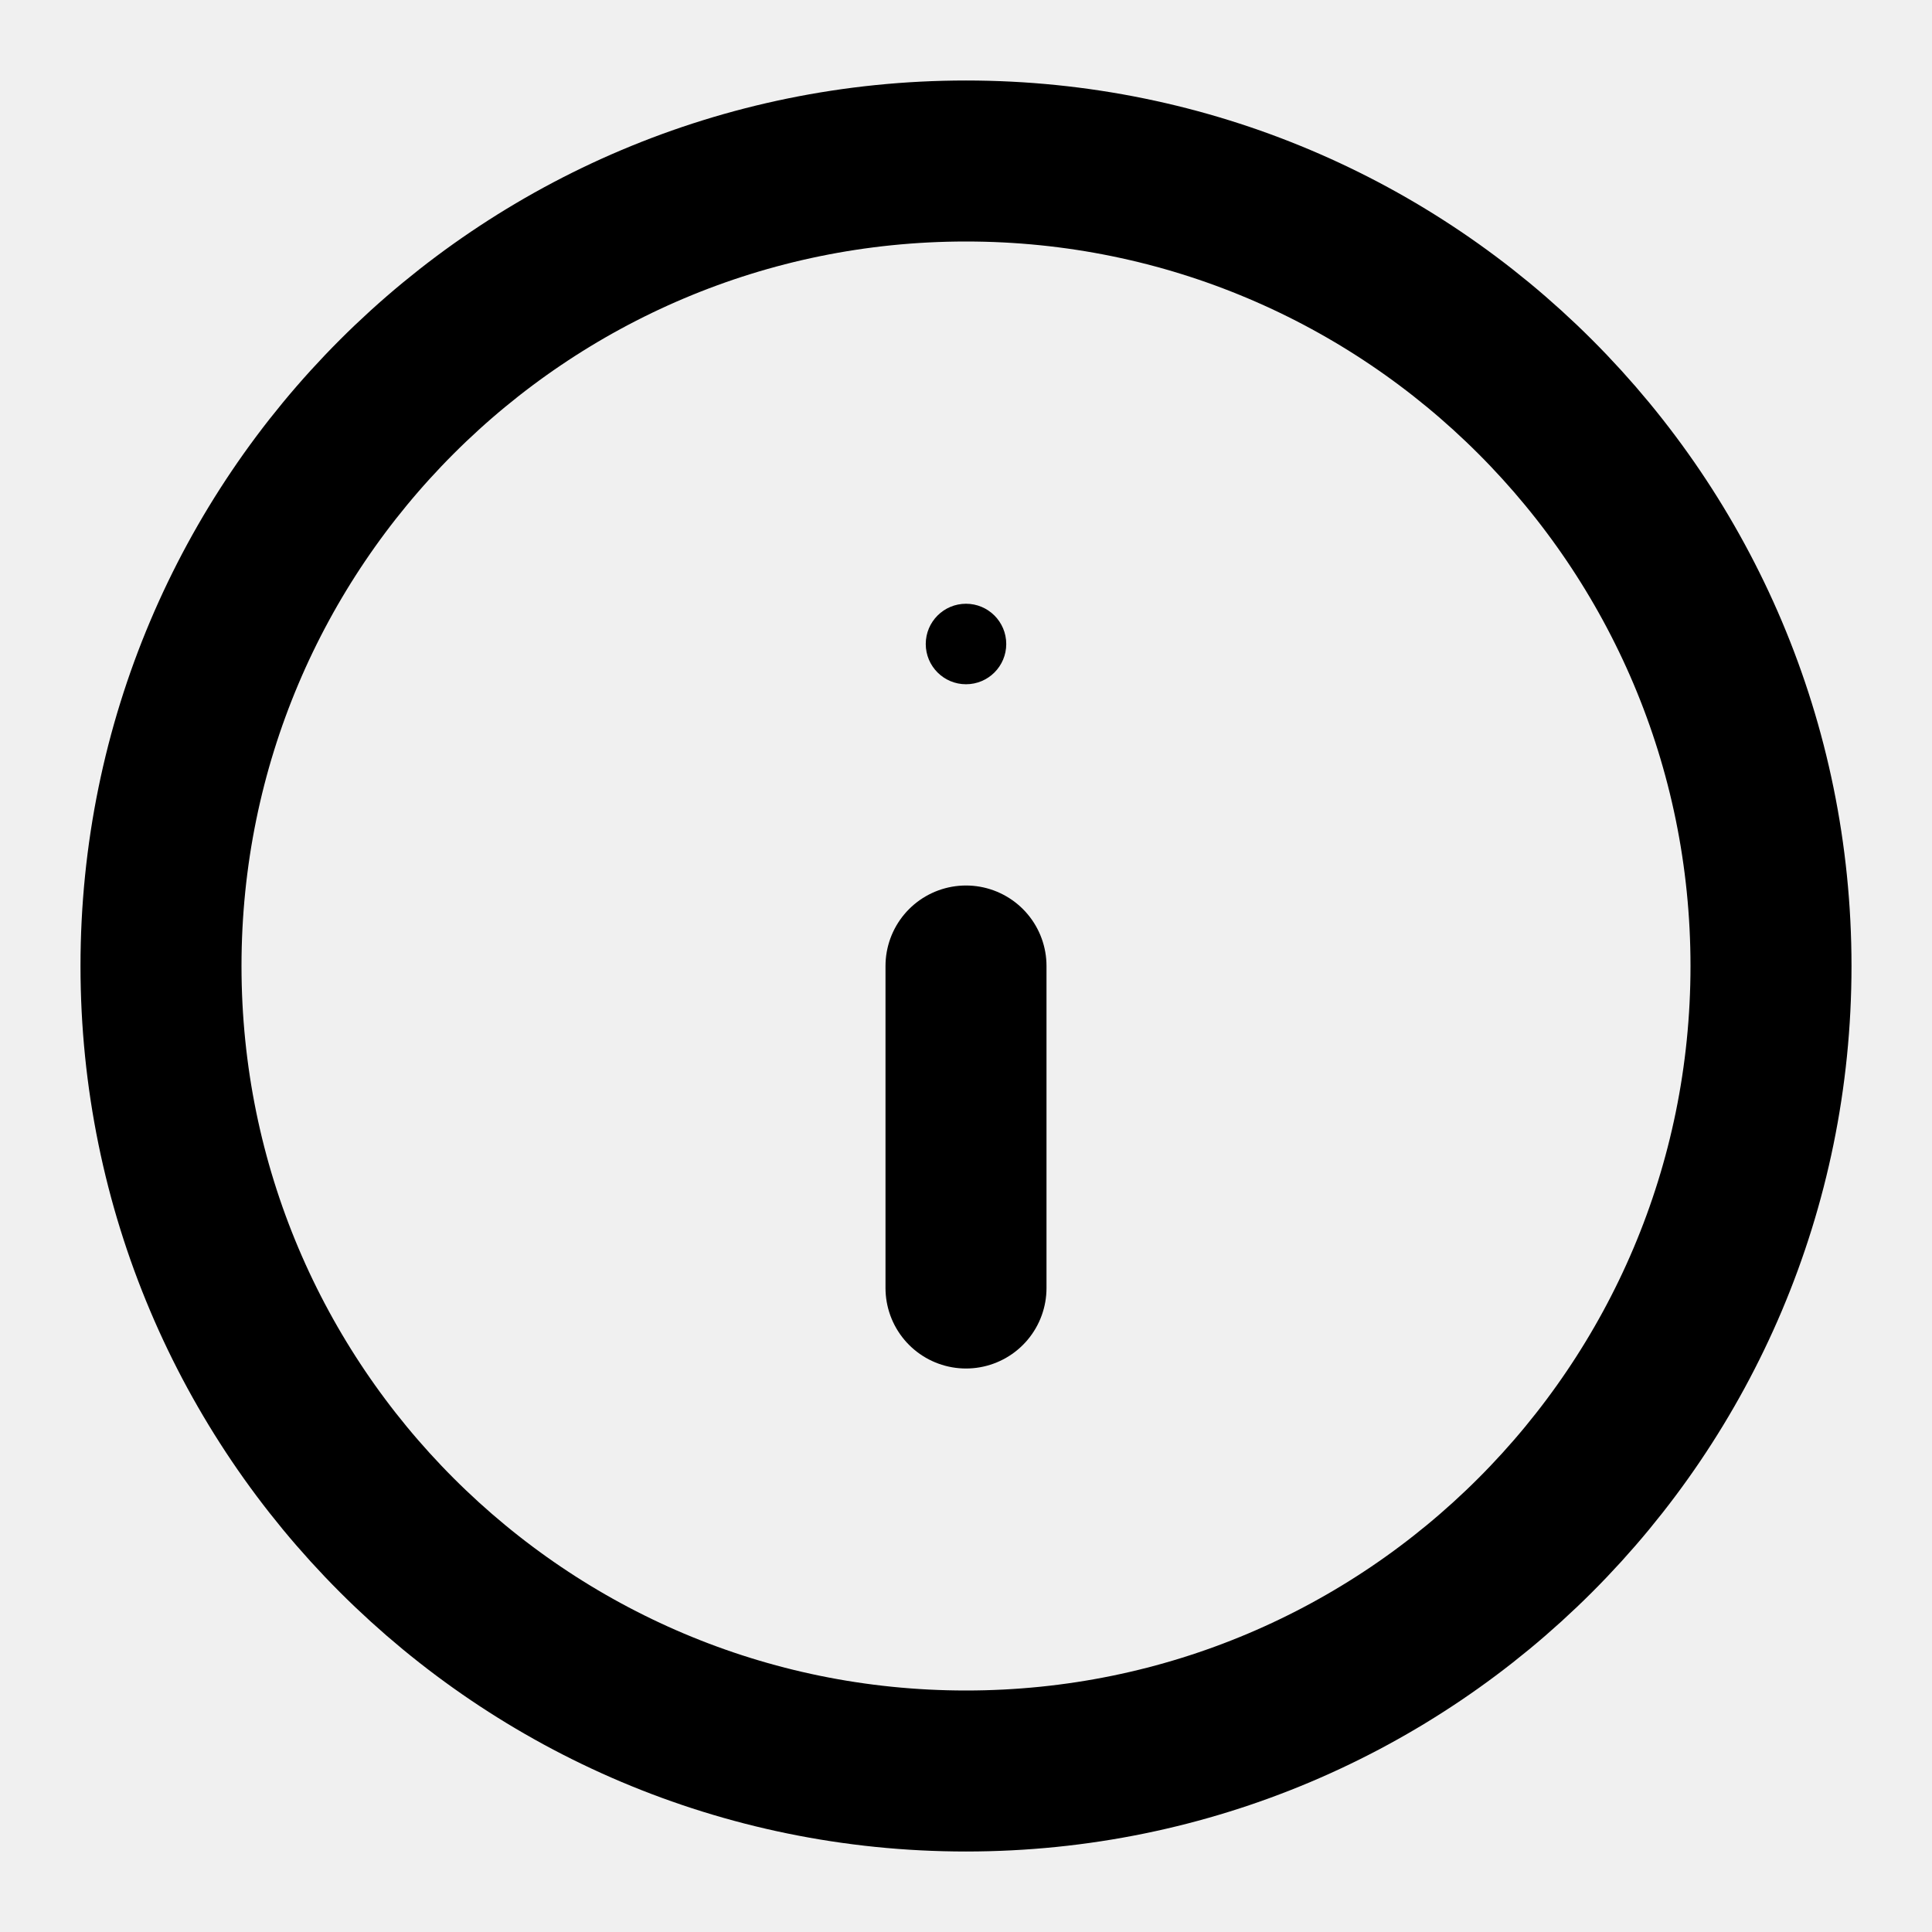
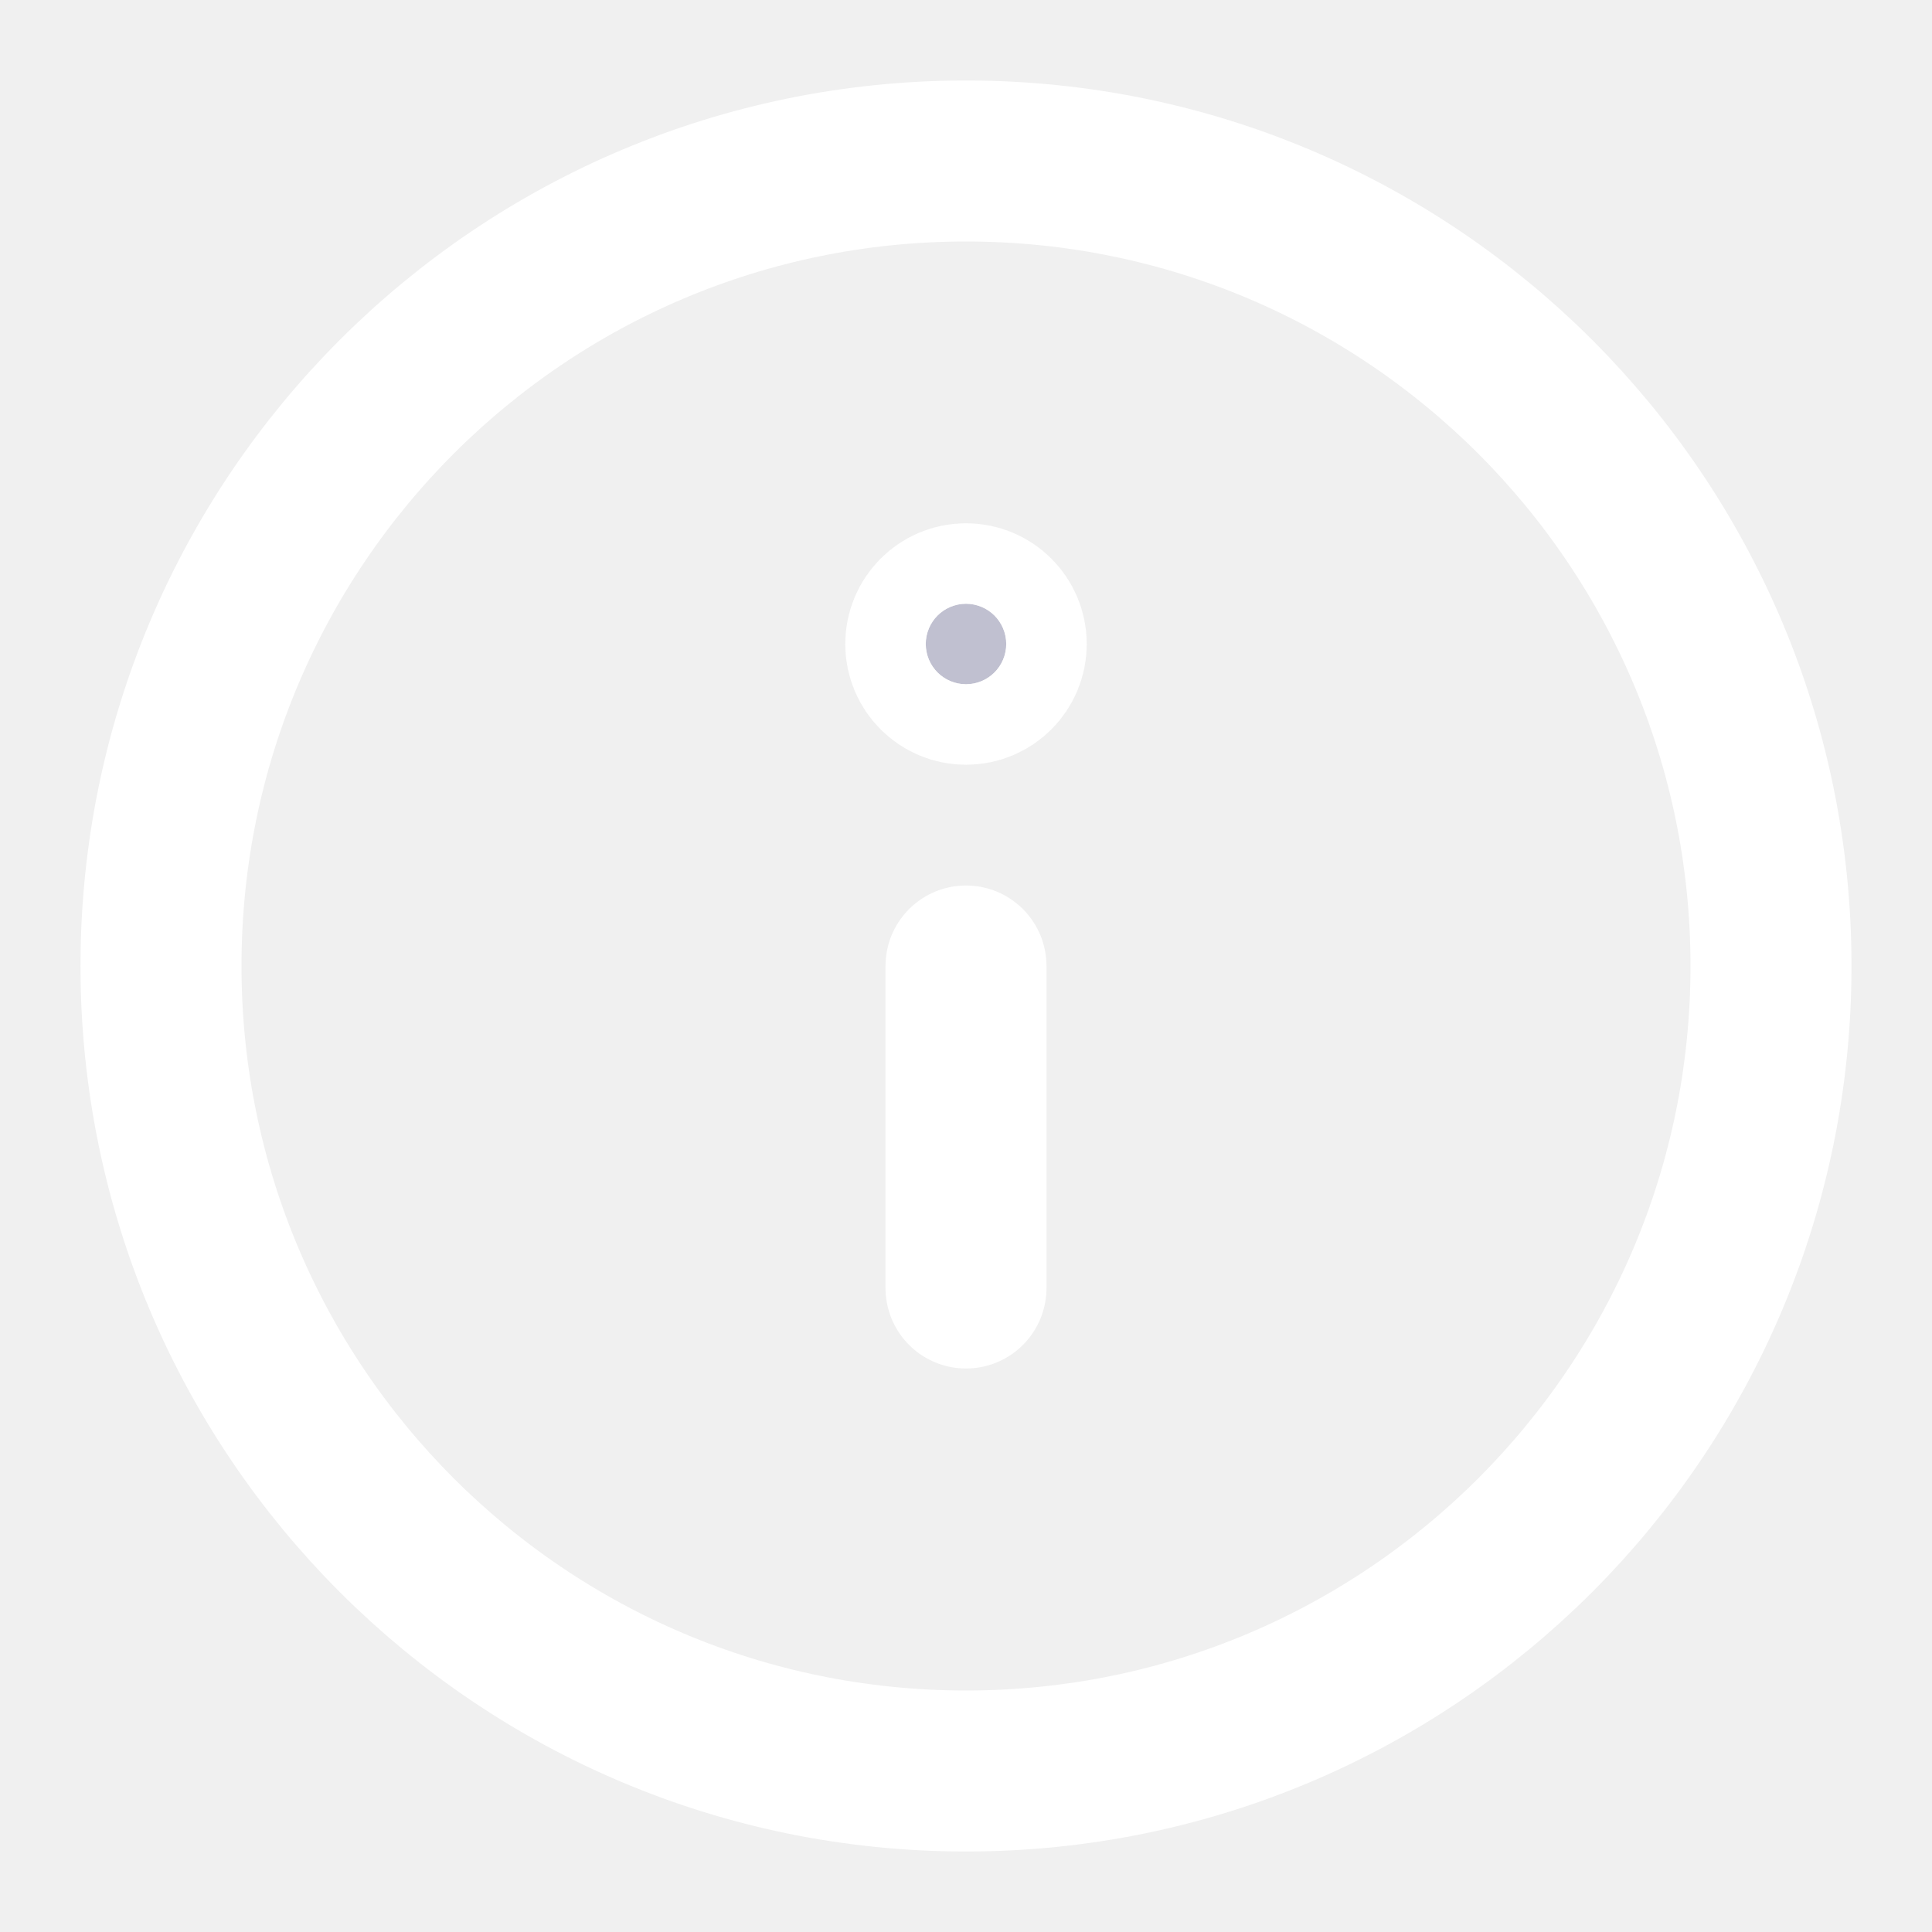
- <svg xmlns="http://www.w3.org/2000/svg" viewBox="0 0 24 24" fill="none" stroke="currentColor" stroke-width="2" stroke-linecap="round" stroke-linejoin="round">
+ <svg xmlns="http://www.w3.org/2000/svg" viewBox="0 0 24 24" fill="none" stroke="white" stroke-width="2" stroke-linecap="round" stroke-linejoin="round">
  <circle cx="12" cy="12" r="10" />
  <line x1="12" y1="16" x2="12" y2="12" />
-   <circle cx="12" cy="8" r="0.5" fill="currentColor" stroke="none" />
+   <circle cx="12" cy="8" r="0.5" fill="#C0C0D0" stroke="white" />
</svg>
